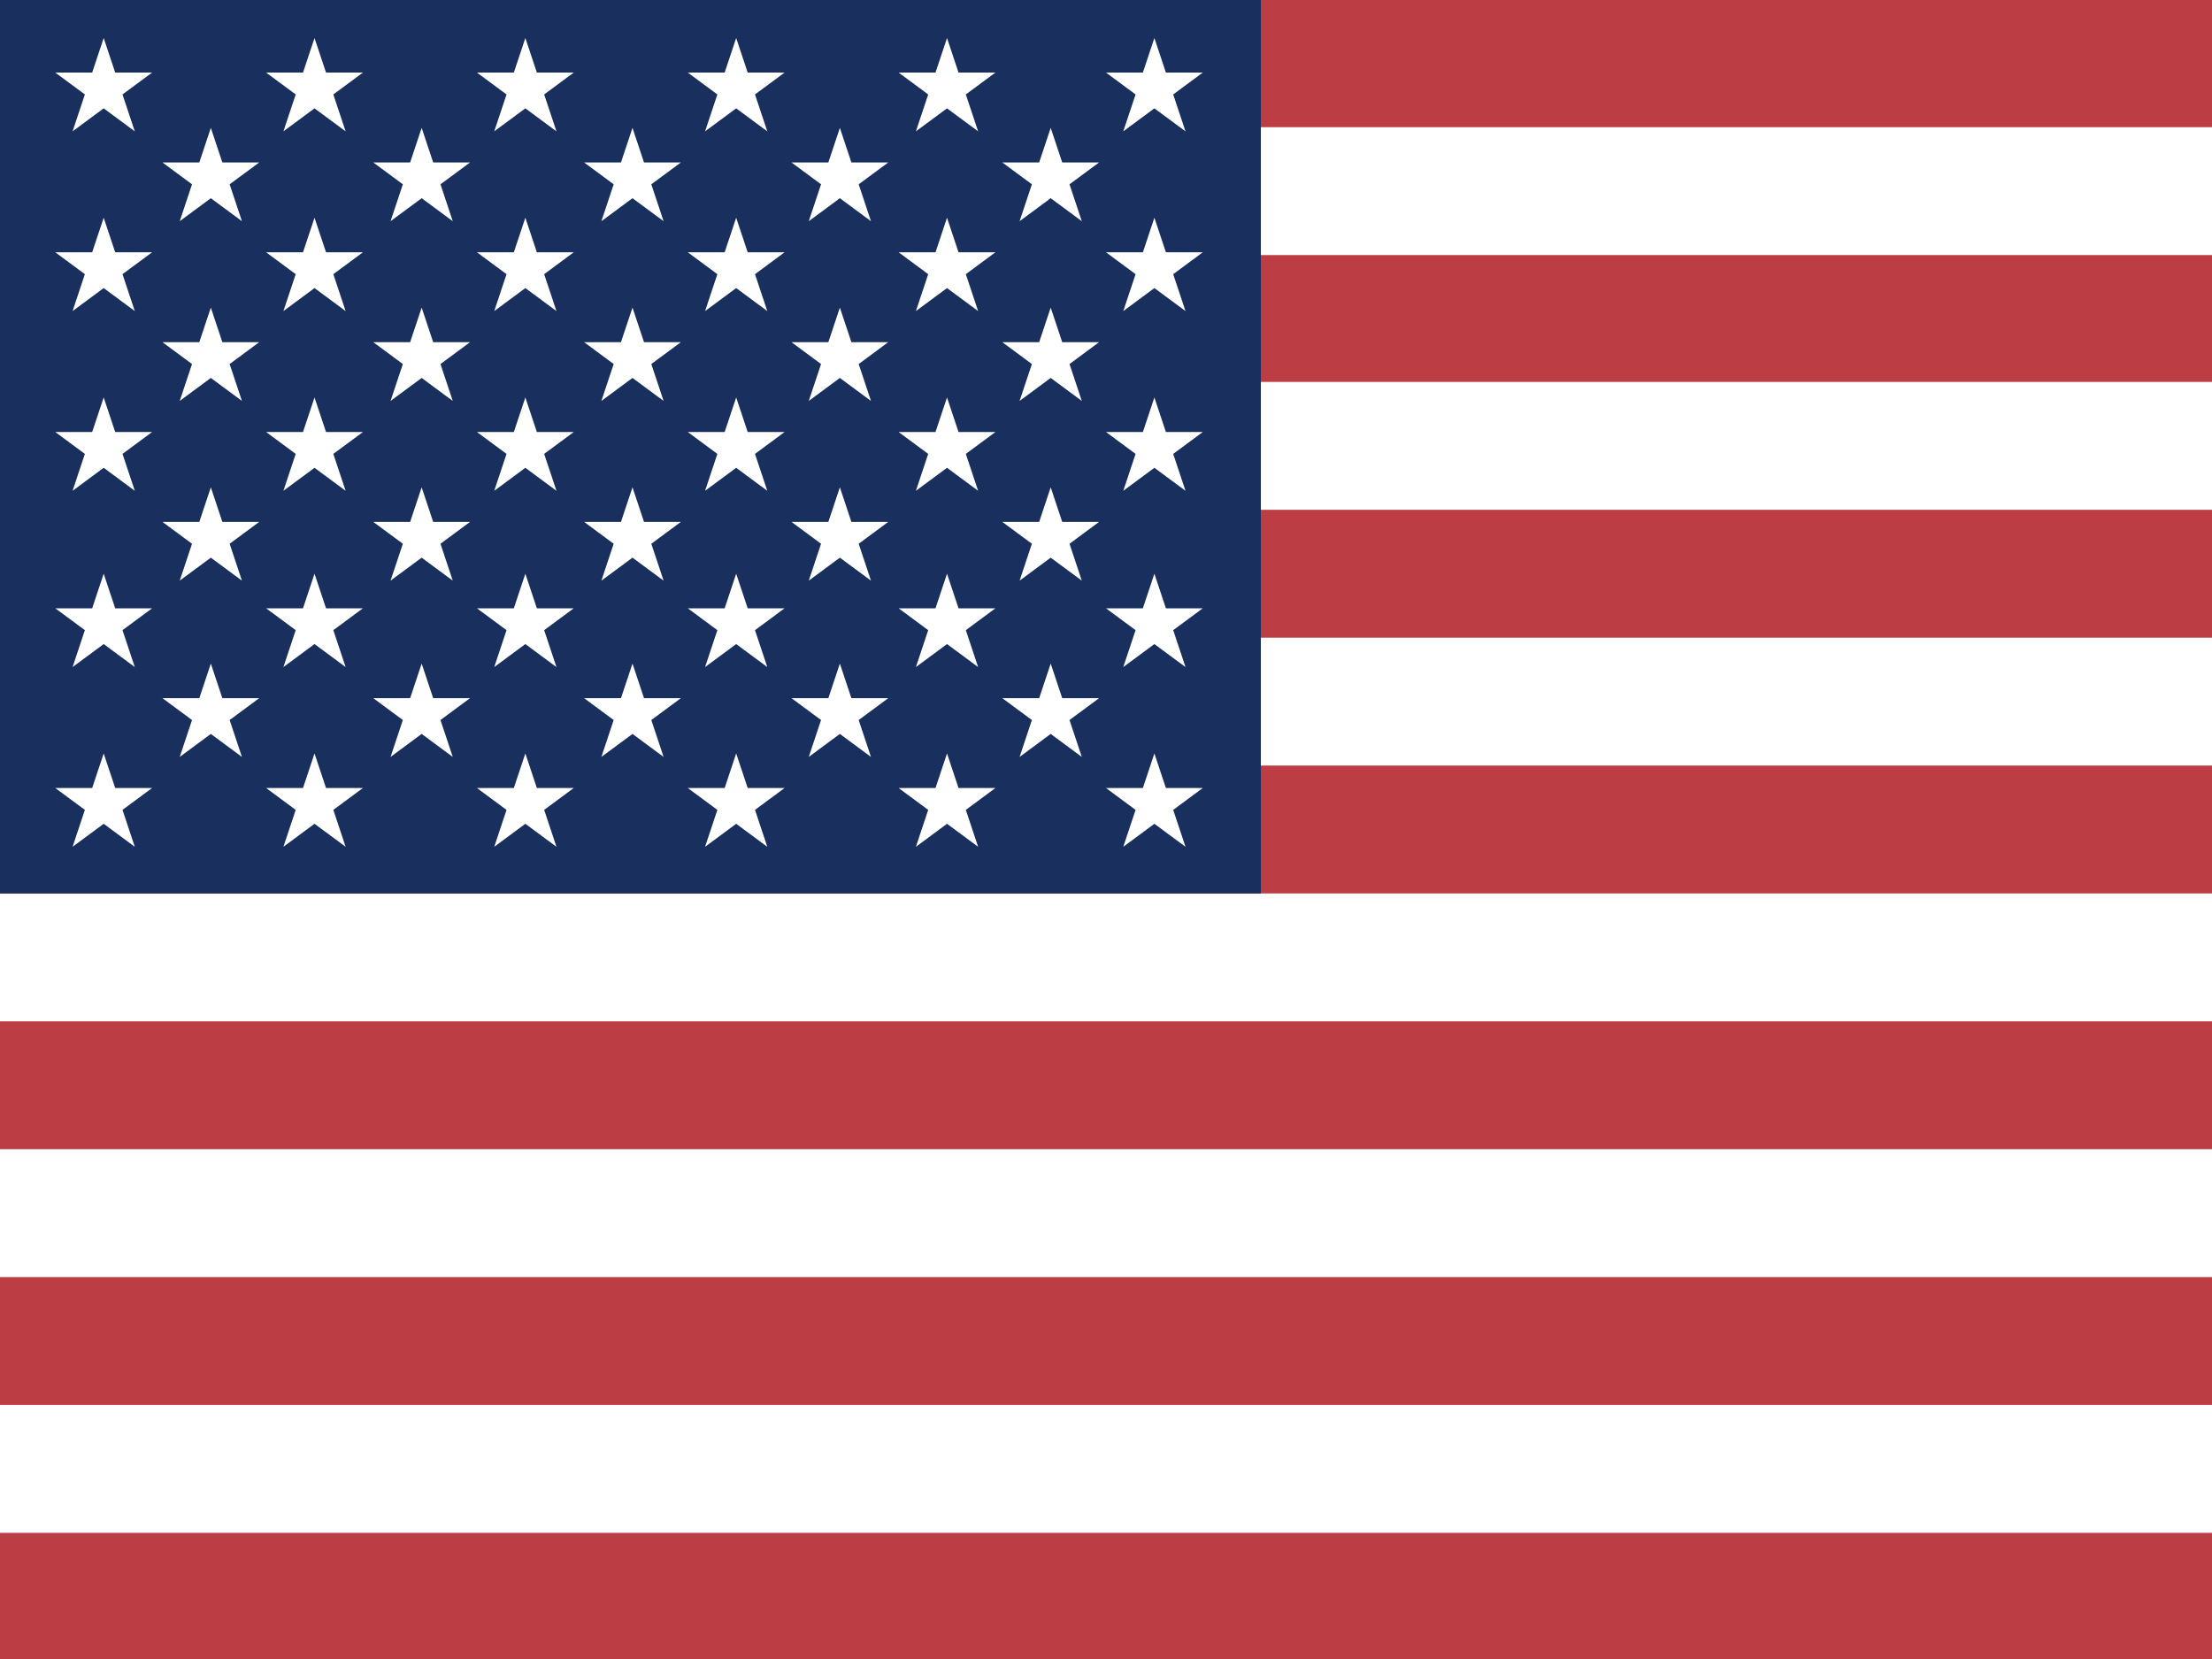
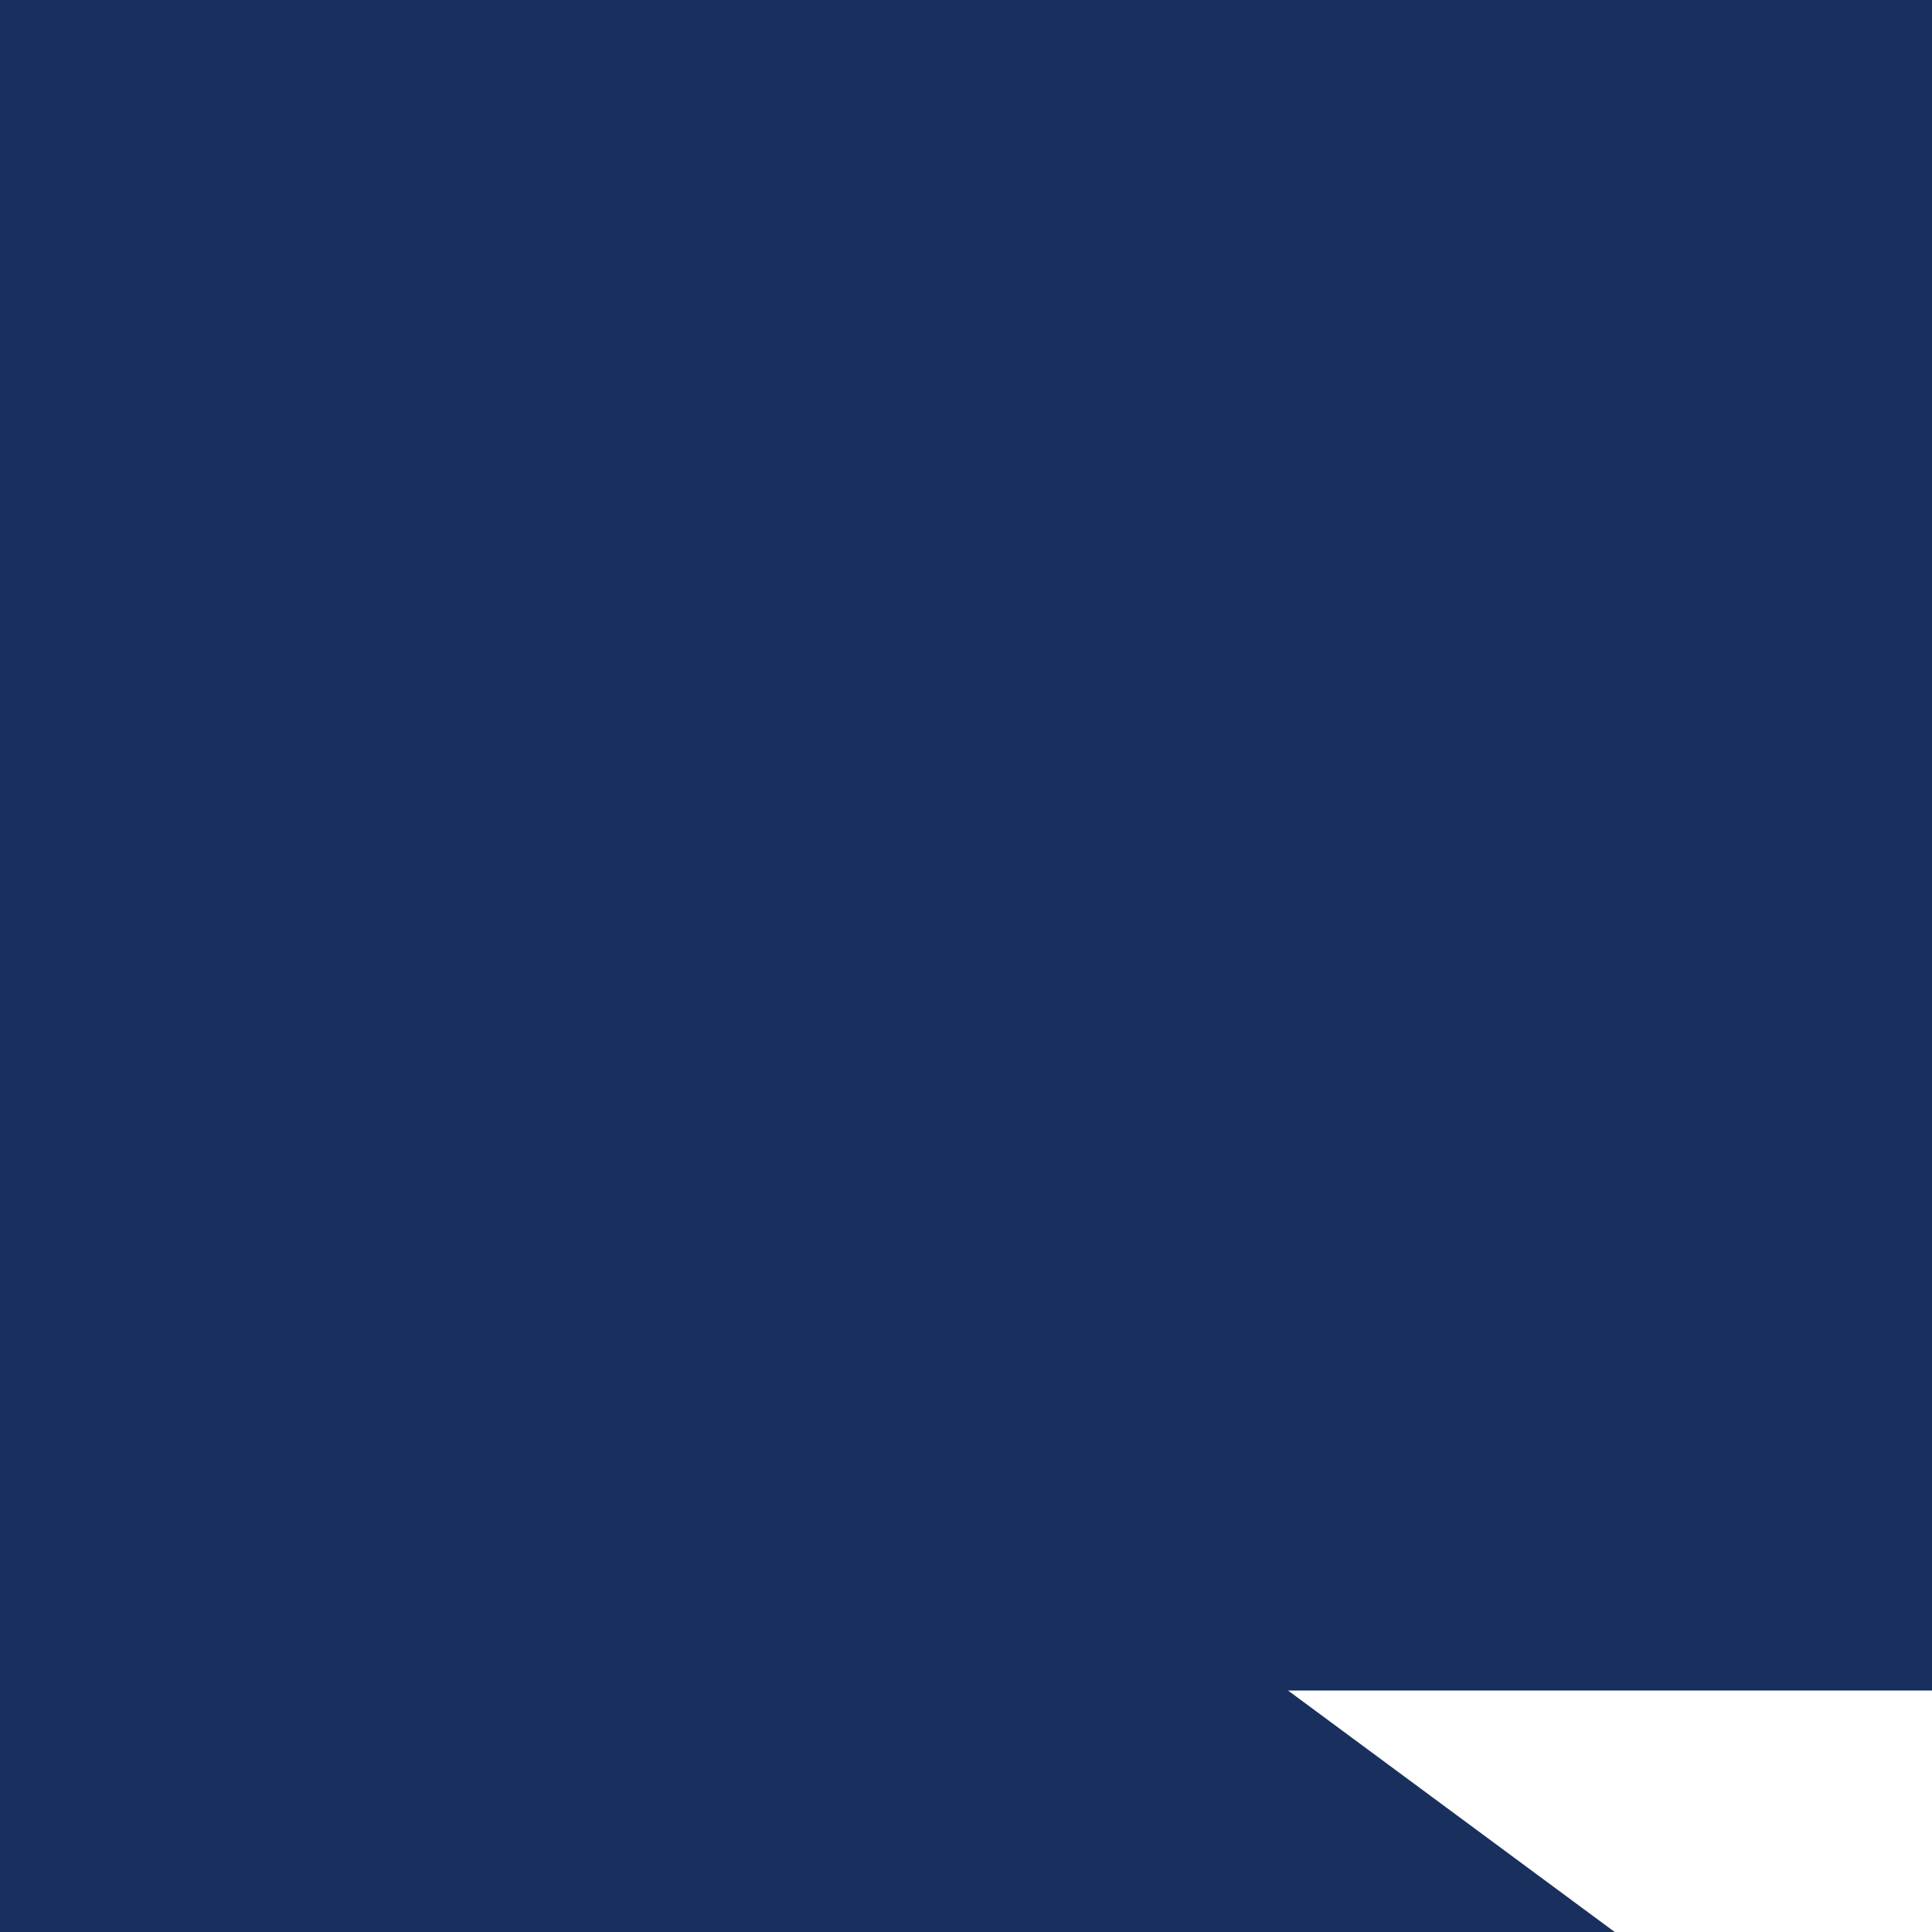
- <svg xmlns="http://www.w3.org/2000/svg" id="flag-icons-us" viewBox="0 0 640 480">
+ <svg xmlns="http://www.w3.org/2000/svg" id="flag-icons-us" viewBox="0 0 24 24">
  <path fill="#bd3d44" d="M0 0h640v480H0" />
  <path stroke="#fff" stroke-width="37" d="M0 55.3h640M0 129h640M0 203h640M0 277h640M0 351h640M0 425h640" />
  <path fill="#192f5d" d="M0 0h364.8v258.5H0" />
  <marker id="us-a" markerHeight="30" markerWidth="30">
    <path fill="#fff" d="m14 0 9 27L0 10h28L5 27z" />
  </marker>
  <path fill="none" marker-mid="url(#us-a)" d="m0 0 16 11h61 61 61 61 60L47 37h61 61 60 61L16 63h61 61 61 61 60L47 89h61 61 60 61L16 115h61 61 61 61 60L47 141h61 61 60 61L16 166h61 61 61 61 60L47 192h61 61 60 61L16 218h61 61 61 61 60z" />
</svg>
